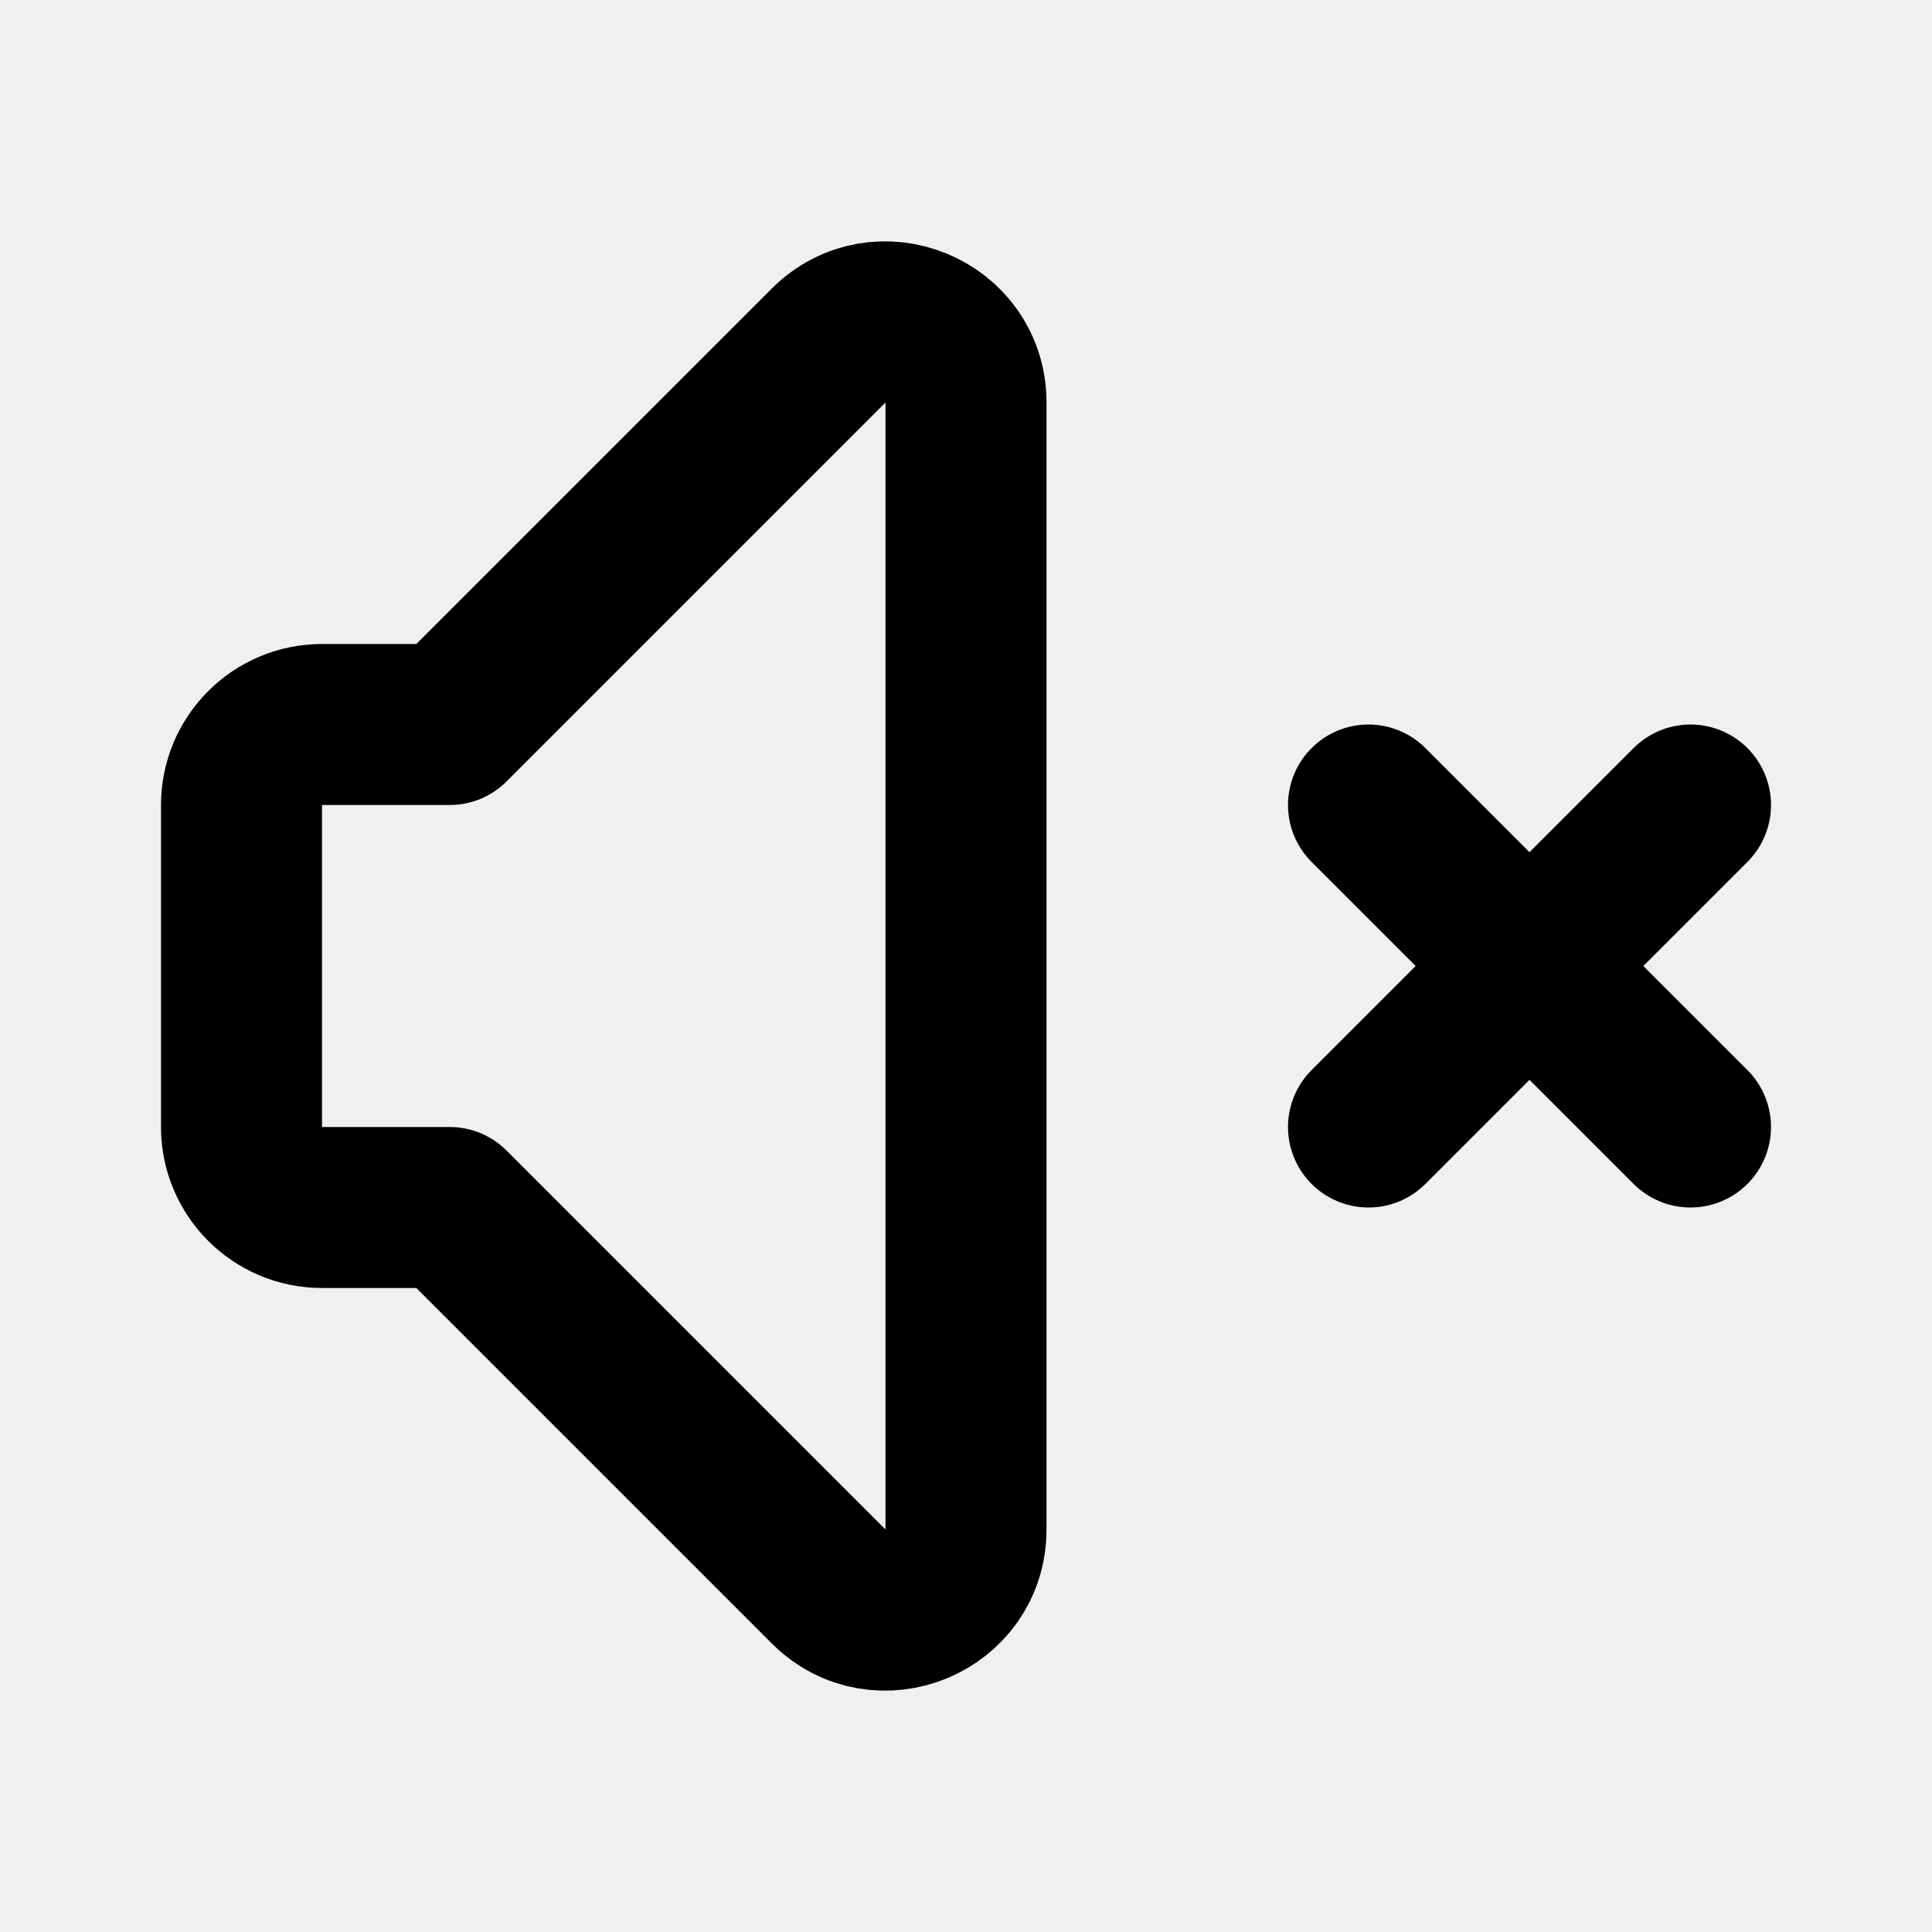
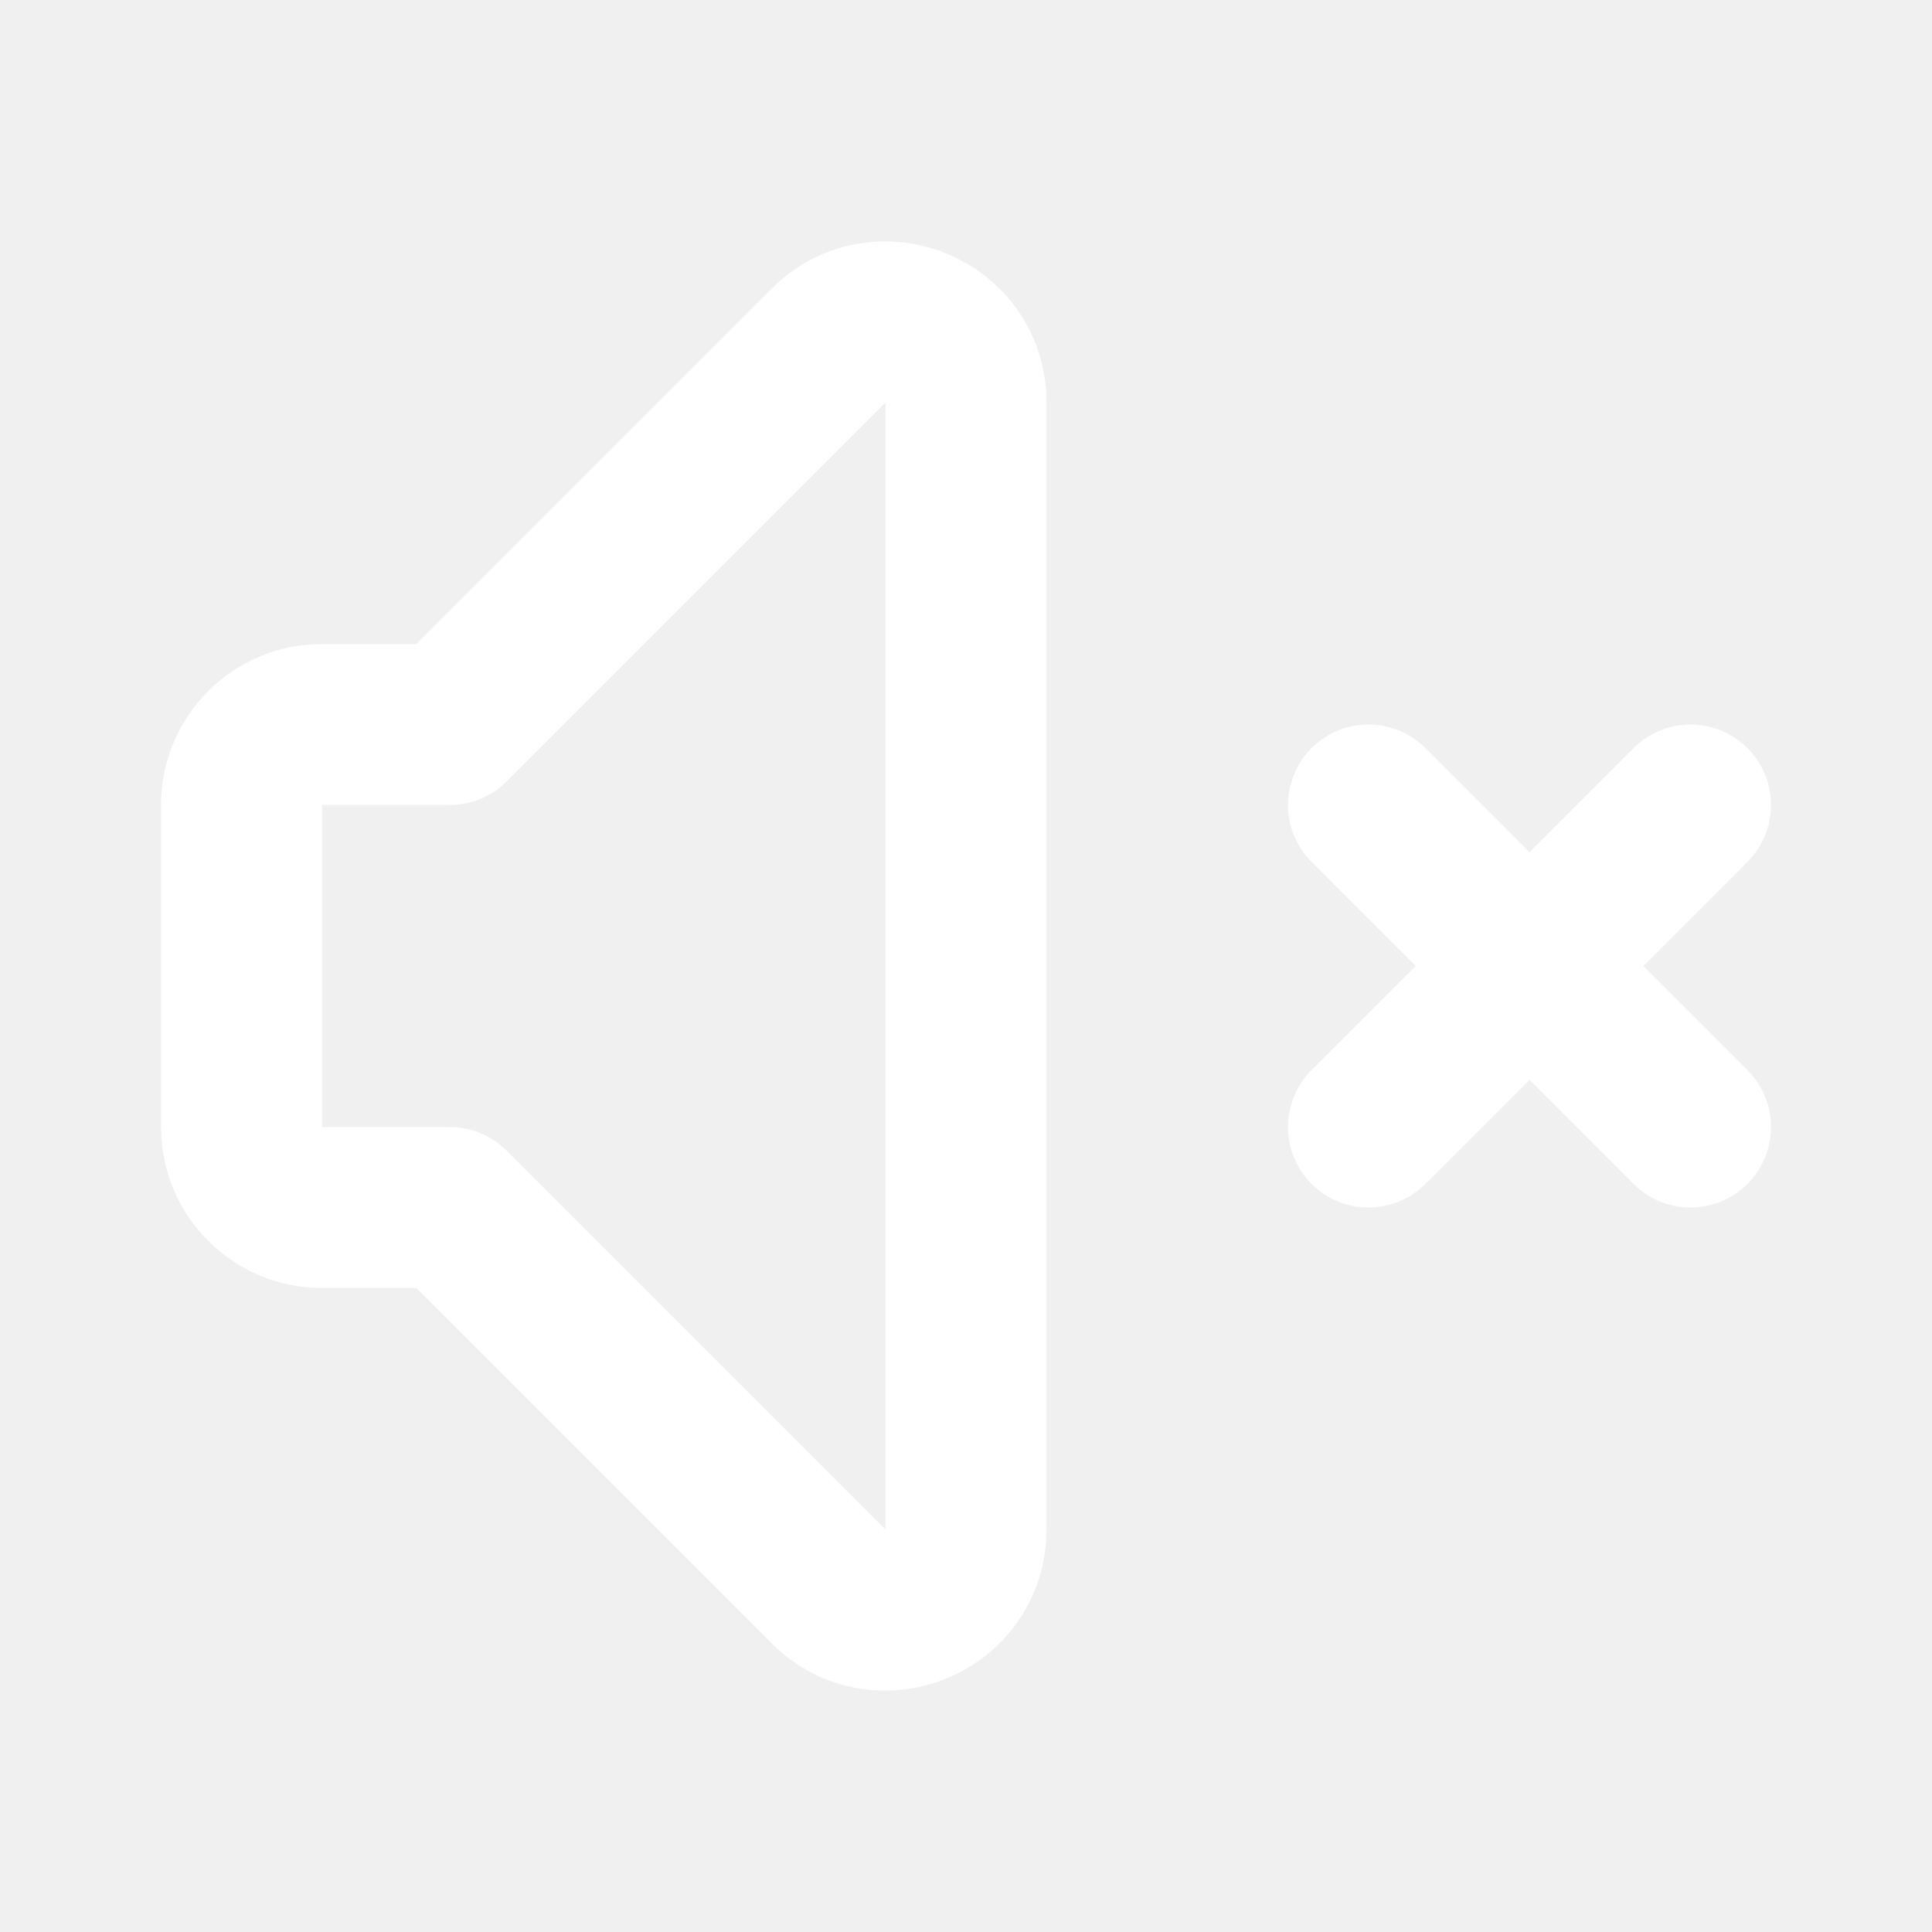
- <svg xmlns="http://www.w3.org/2000/svg" class="h-6 w-6" fill="none" viewBox="0 0 24 24" stroke="currentColor" stroke-width="2">
+ <svg xmlns="http://www.w3.org/2000/svg" class="h-6 w-6" fill="none" viewBox="0 0 24 24" stroke="white" stroke-width="2">
  <path stroke-linecap="round" stroke-linejoin="round" d="M5.586 15H4a1 1 0 01-1-1v-4a1 1 0 011-1h1.586l4.707-4.707C10.923 3.663 12 4.109 12 5v14c0 .891-1.077 1.337-1.707.707L5.586 15z" clip-rule="evenodd" />
  <path stroke-linecap="round" stroke-linejoin="round" d="M17 14l2-2m0 0l2-2m-2 2l-2-2m2 2l2 2" />
</svg>
